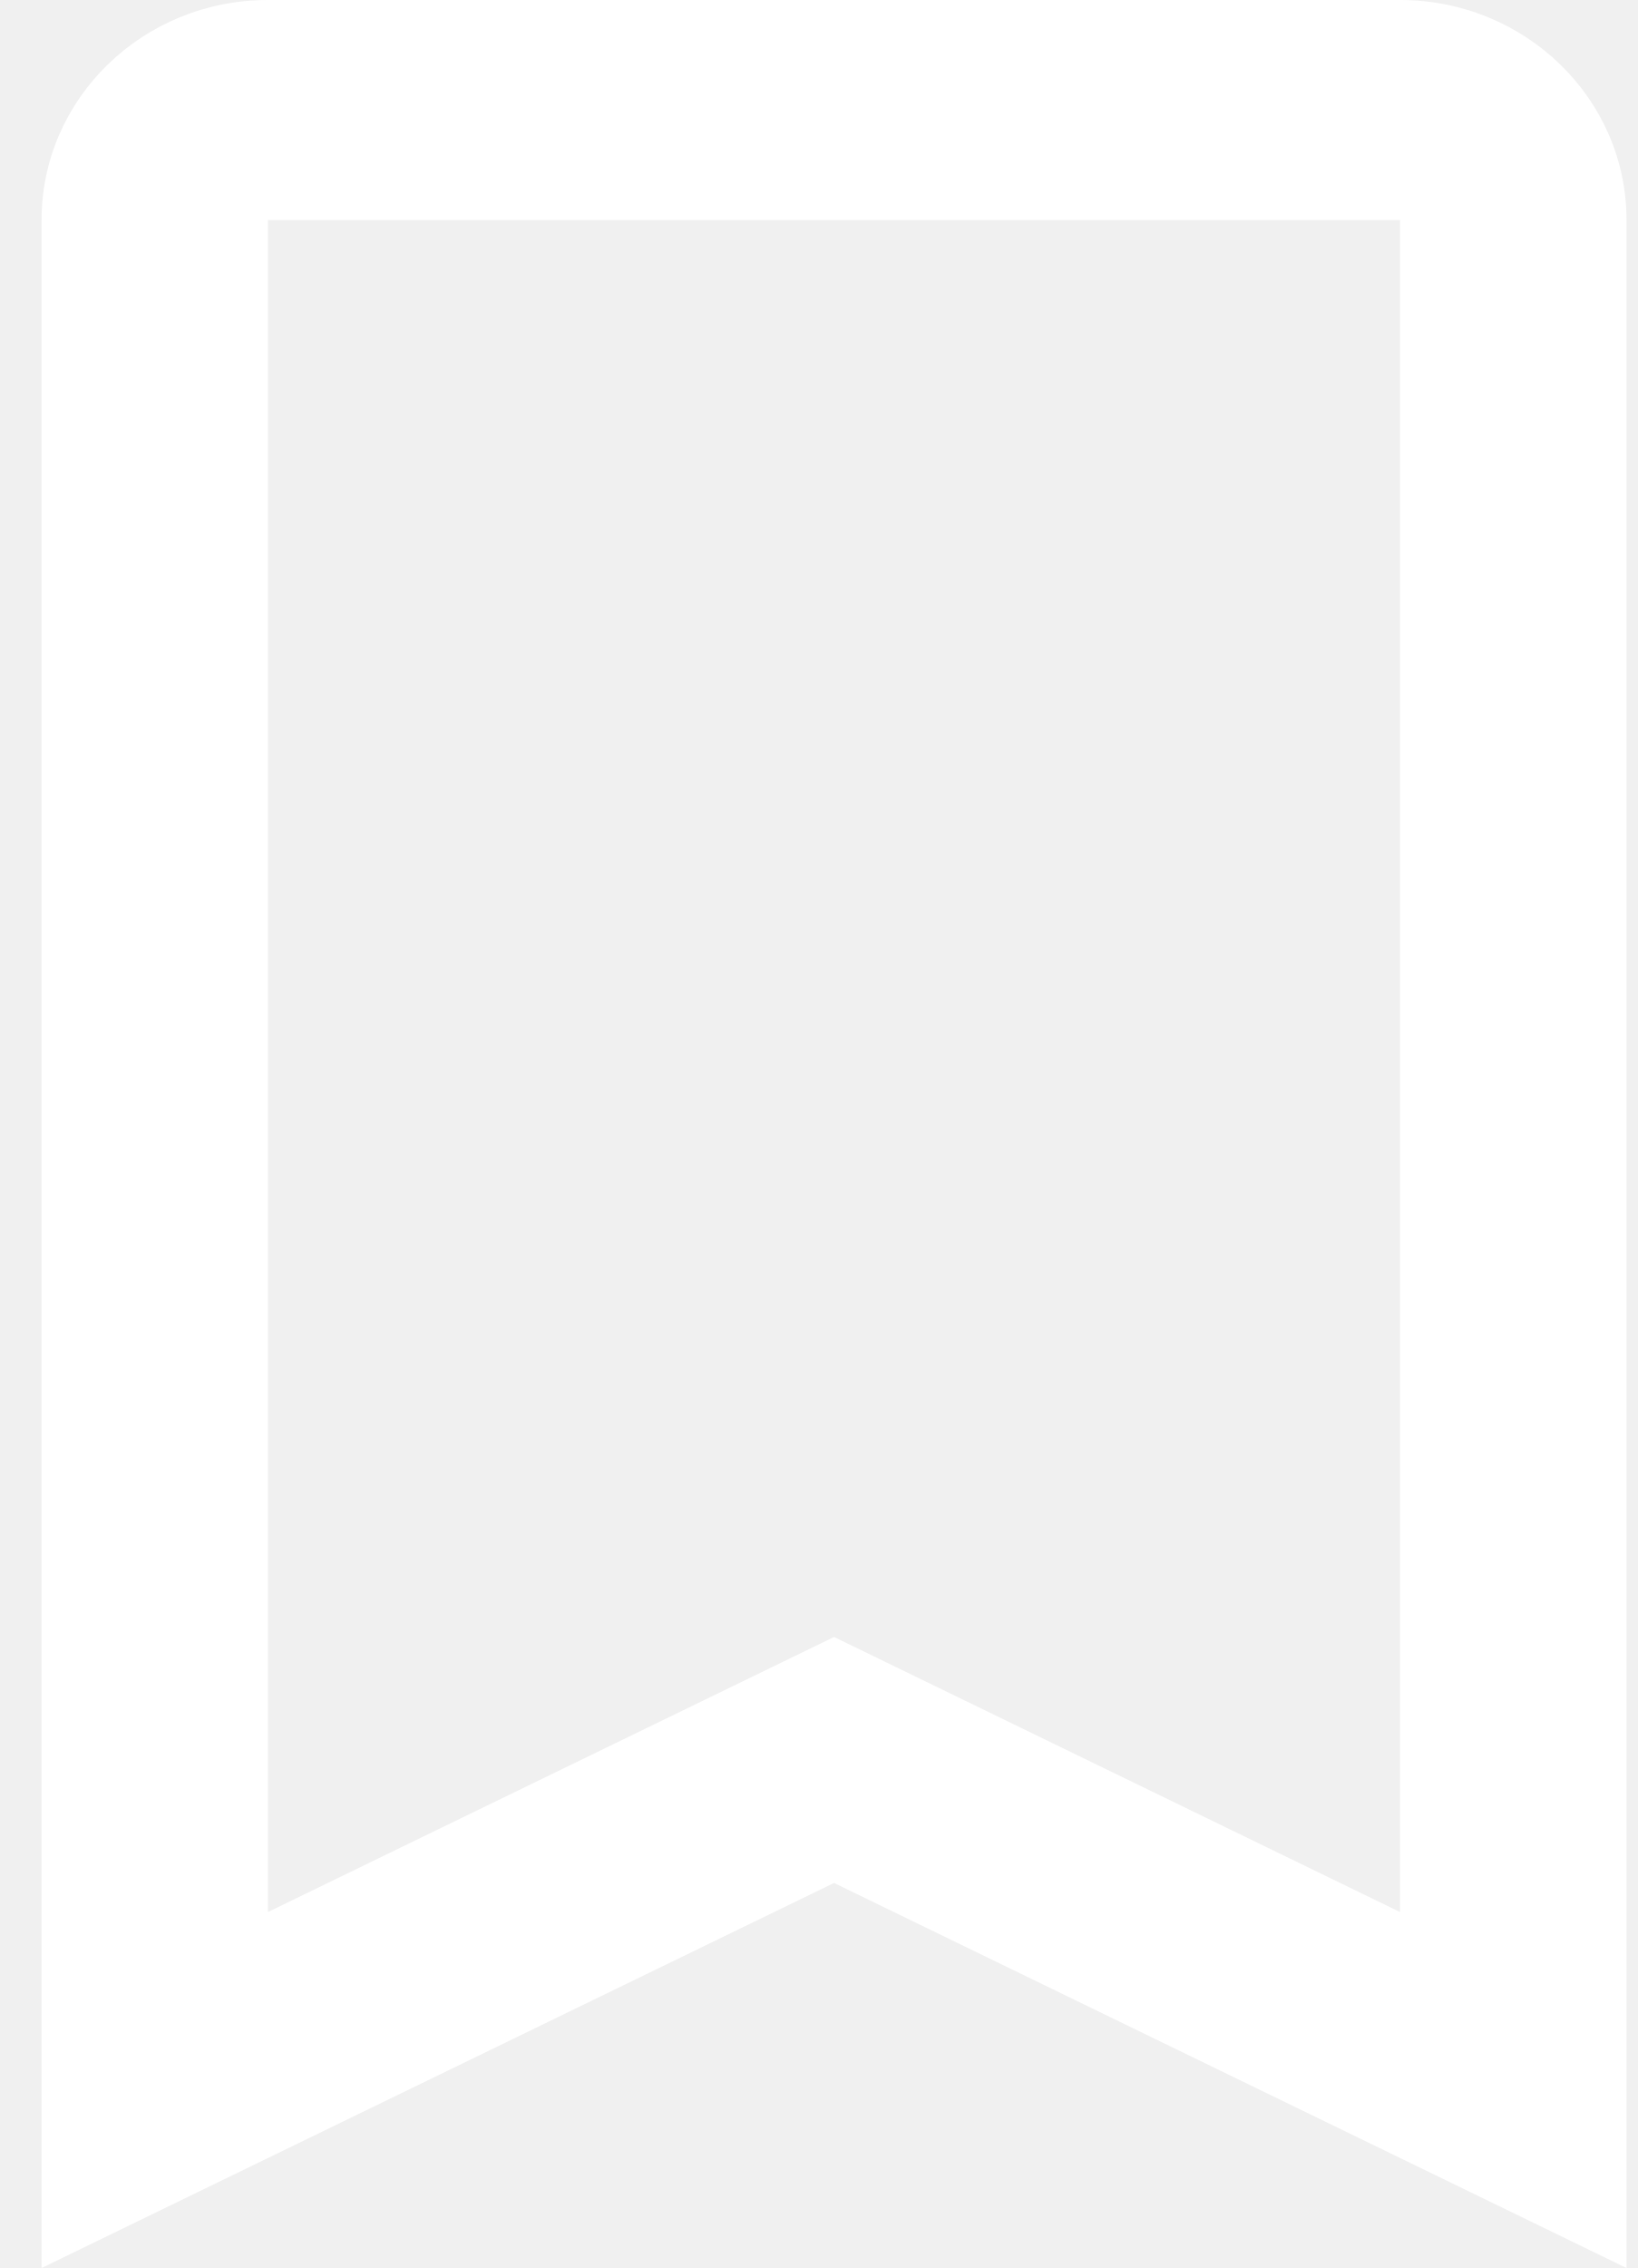
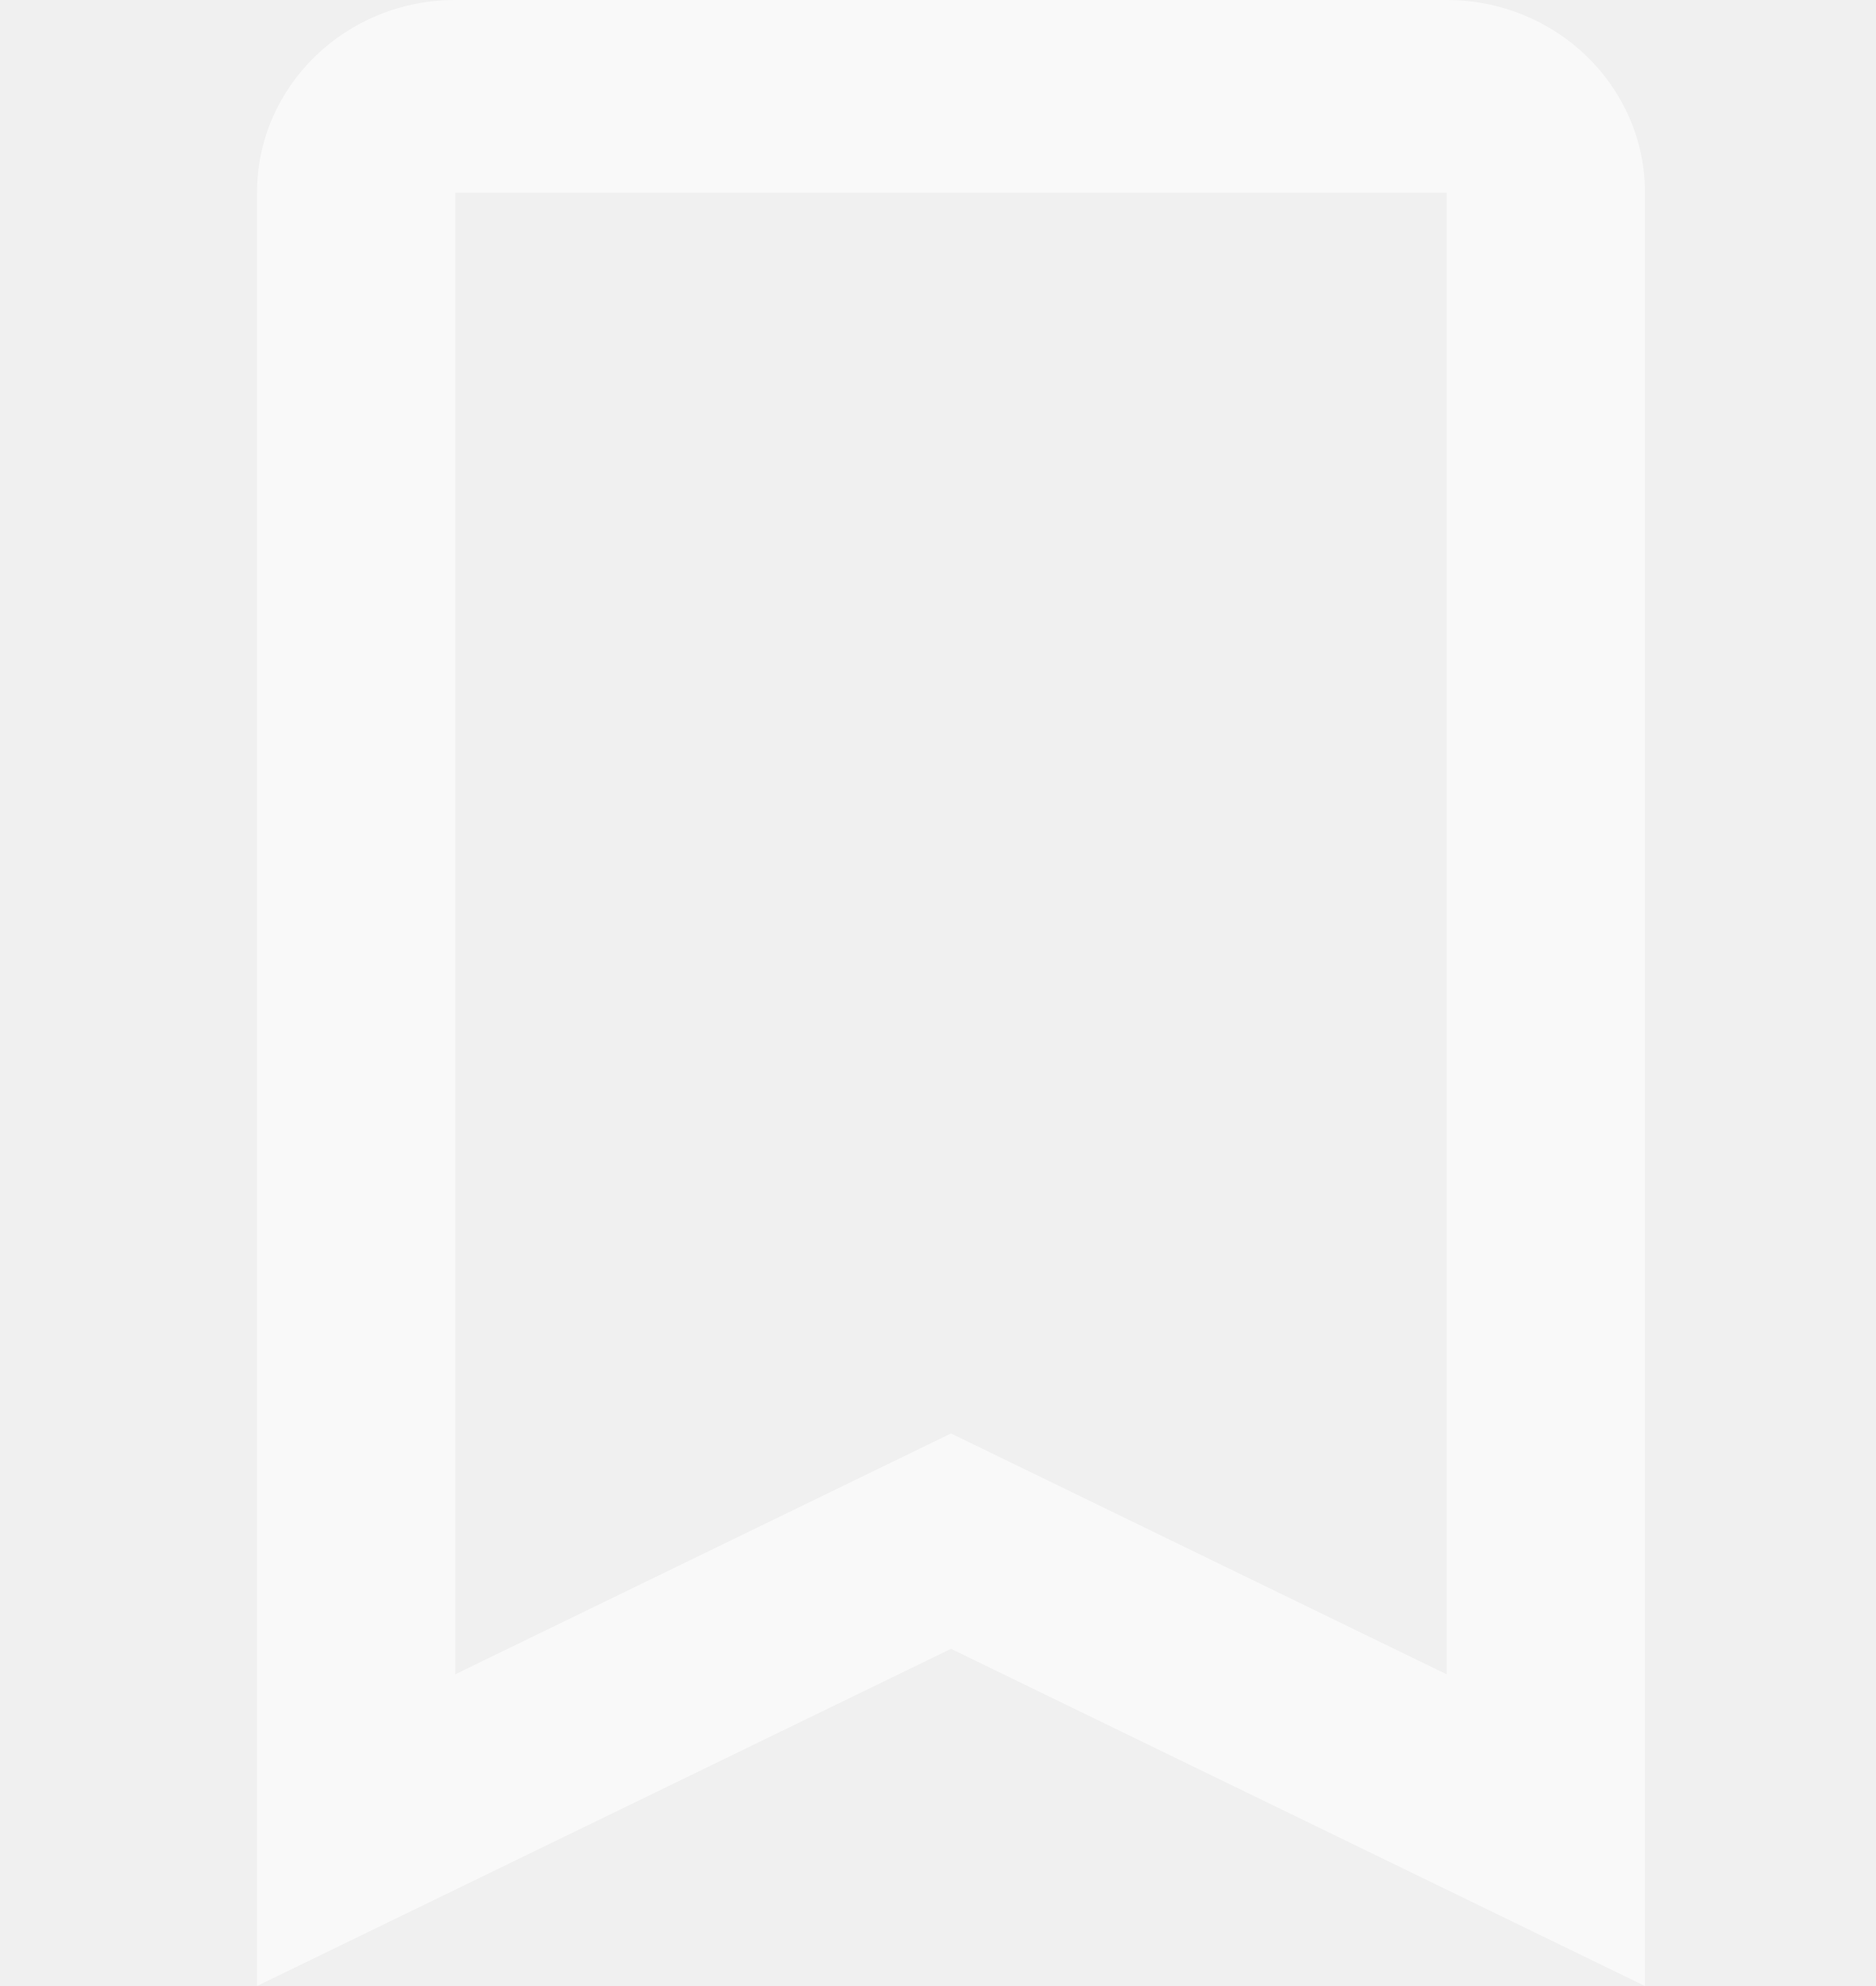
- <svg xmlns="http://www.w3.org/2000/svg" width="13" height="18" viewBox="0 0 13 18" fill="none">
-   <path fill-rule="evenodd" clip-rule="evenodd" d="M0.33 18L6.621 14.944L12.912 18V1.746C12.912 0.782 12.107 0 11.114 0H2.127C1.134 0 0.33 0.782 0.33 1.746V18ZM6.621 12.992L2.127 15.175V1.746H11.114V15.175L6.621 12.992Z" fill="white" />
+ <svg xmlns="http://www.w3.org/2000/svg" width="17" height="18" viewBox="0 0 17 18" fill="none">
+   <g opacity="0.6">
+     <path fill-rule="evenodd" clip-rule="evenodd" d="M2.33 18L8.621 14.944L14.912 18V1.746C14.912 0.782 14.107 0 13.114 0H4.127C3.134 0 2.33 0.782 2.33 1.746V18ZM8.621 12.992L4.127 15.175V1.746H13.114V15.175L8.621 12.992Z" fill="white" />
+   </g>
</svg>
